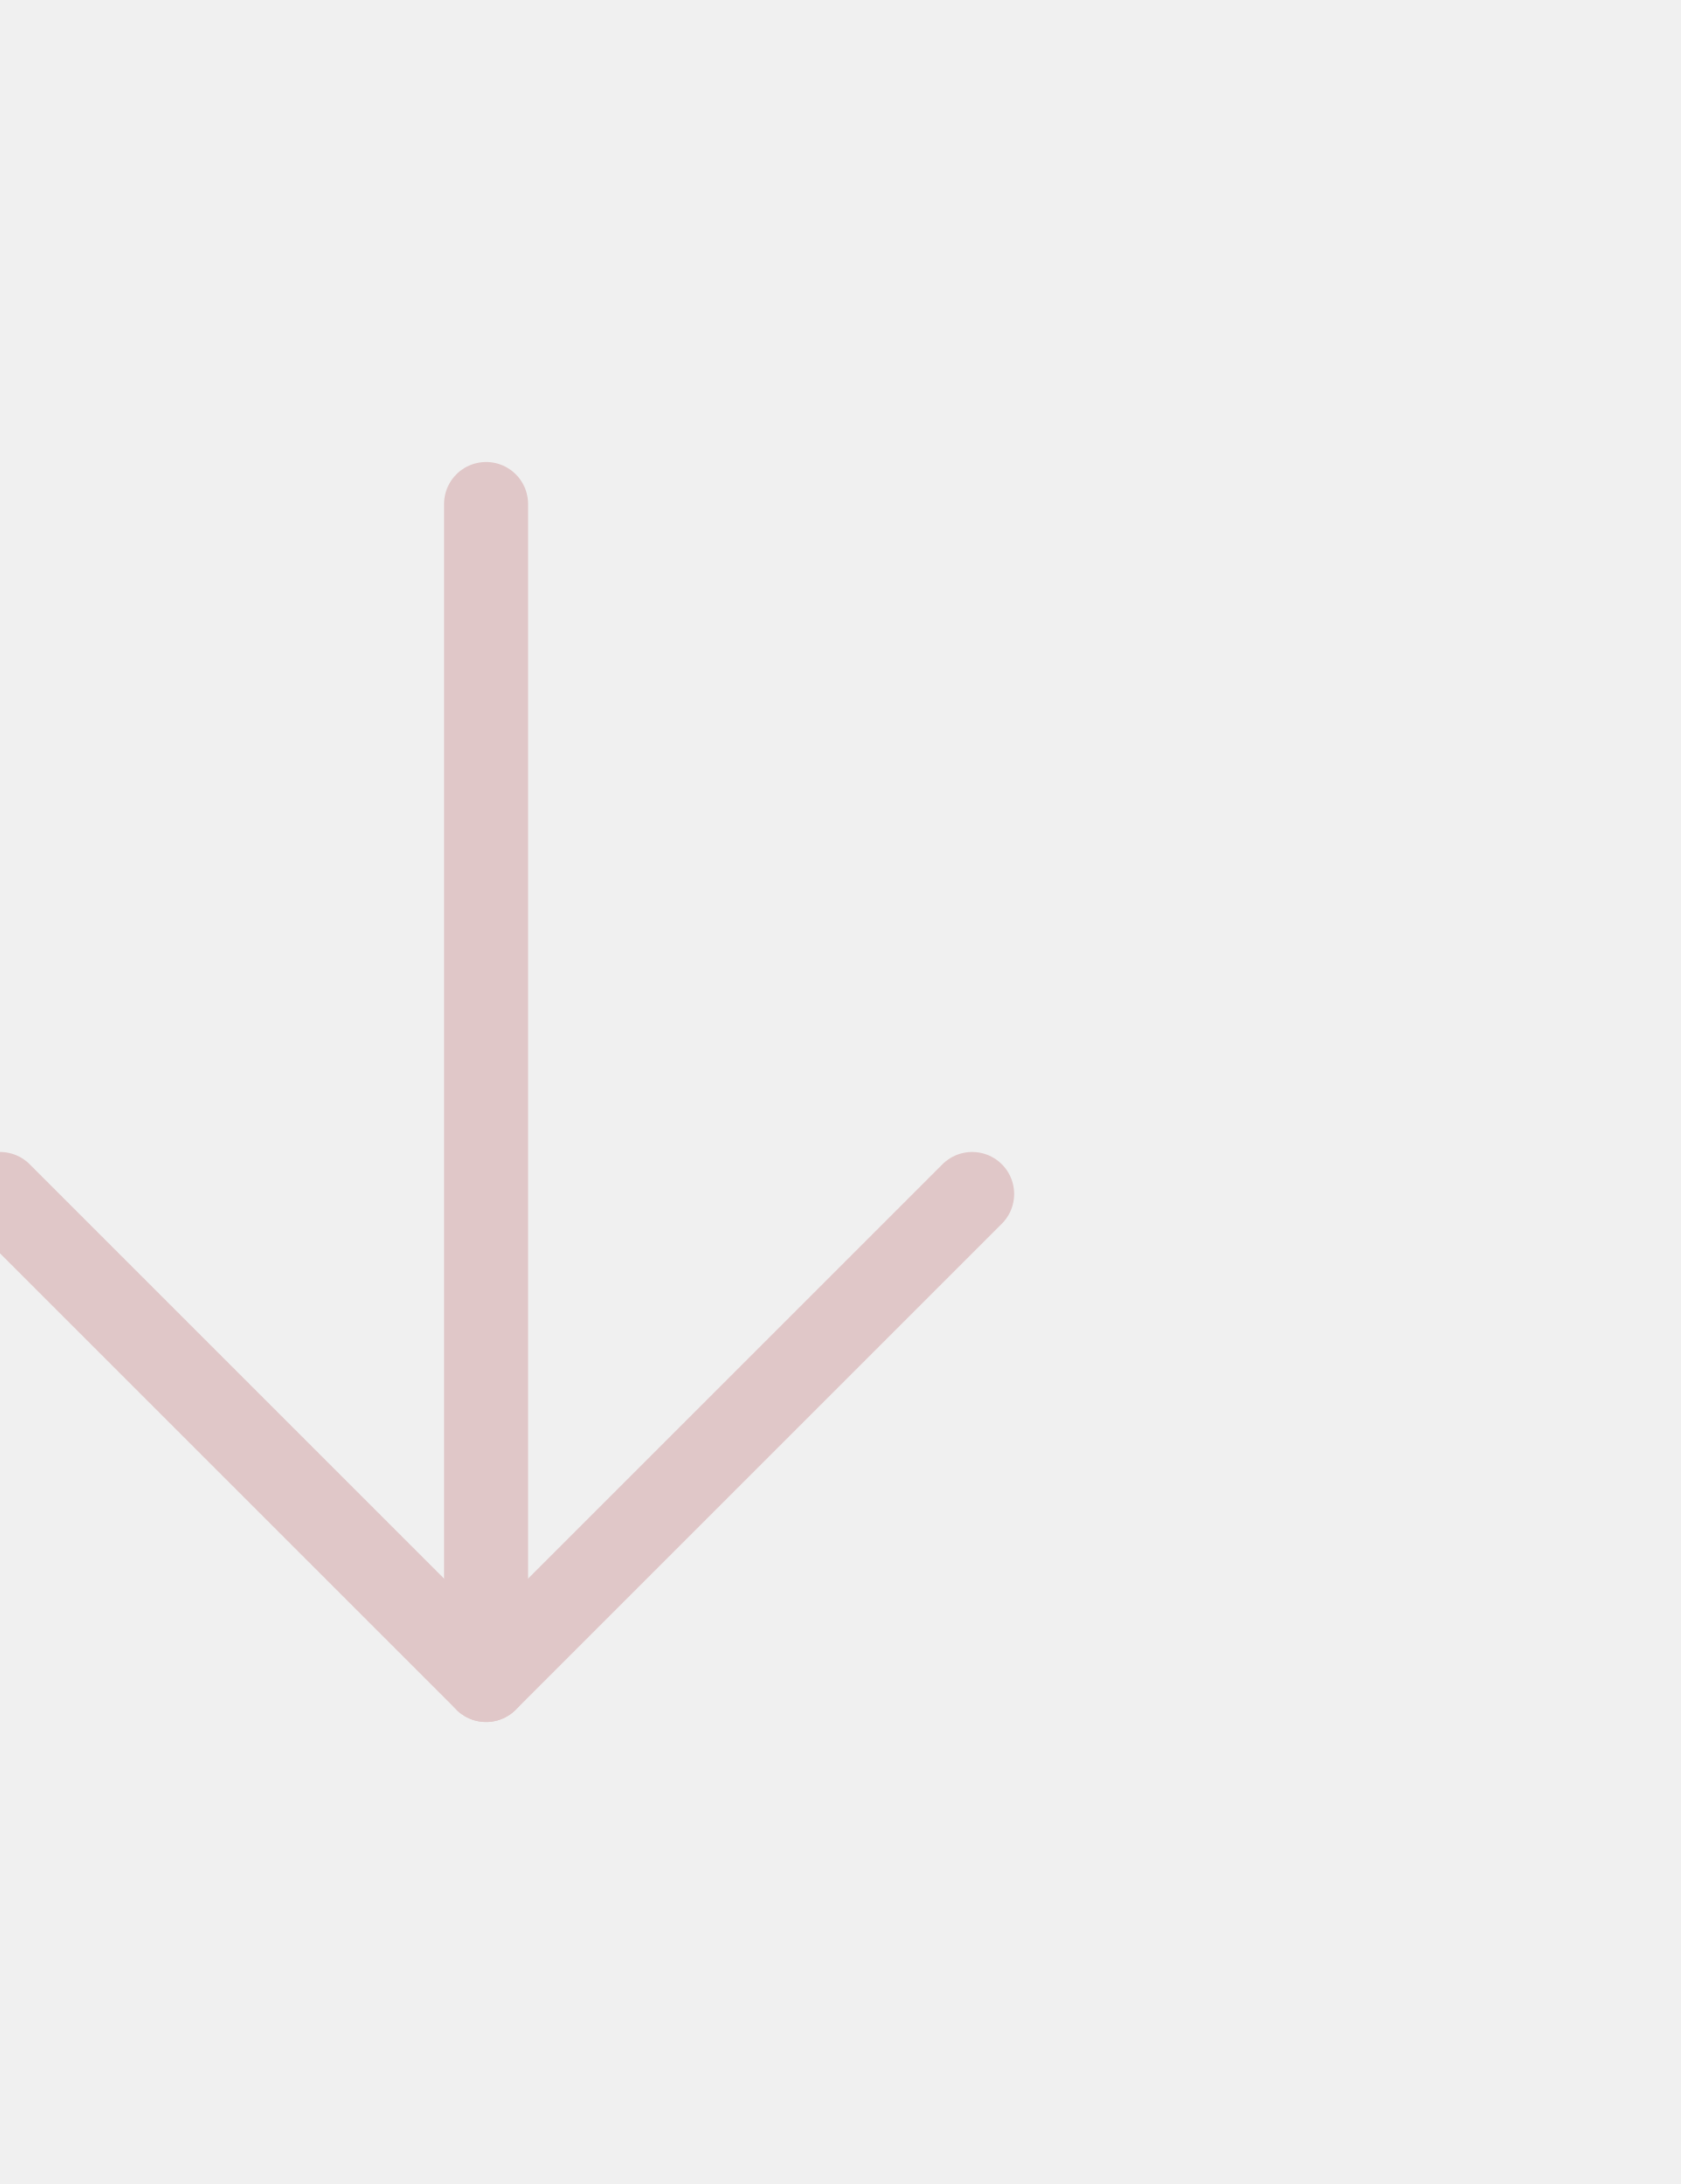
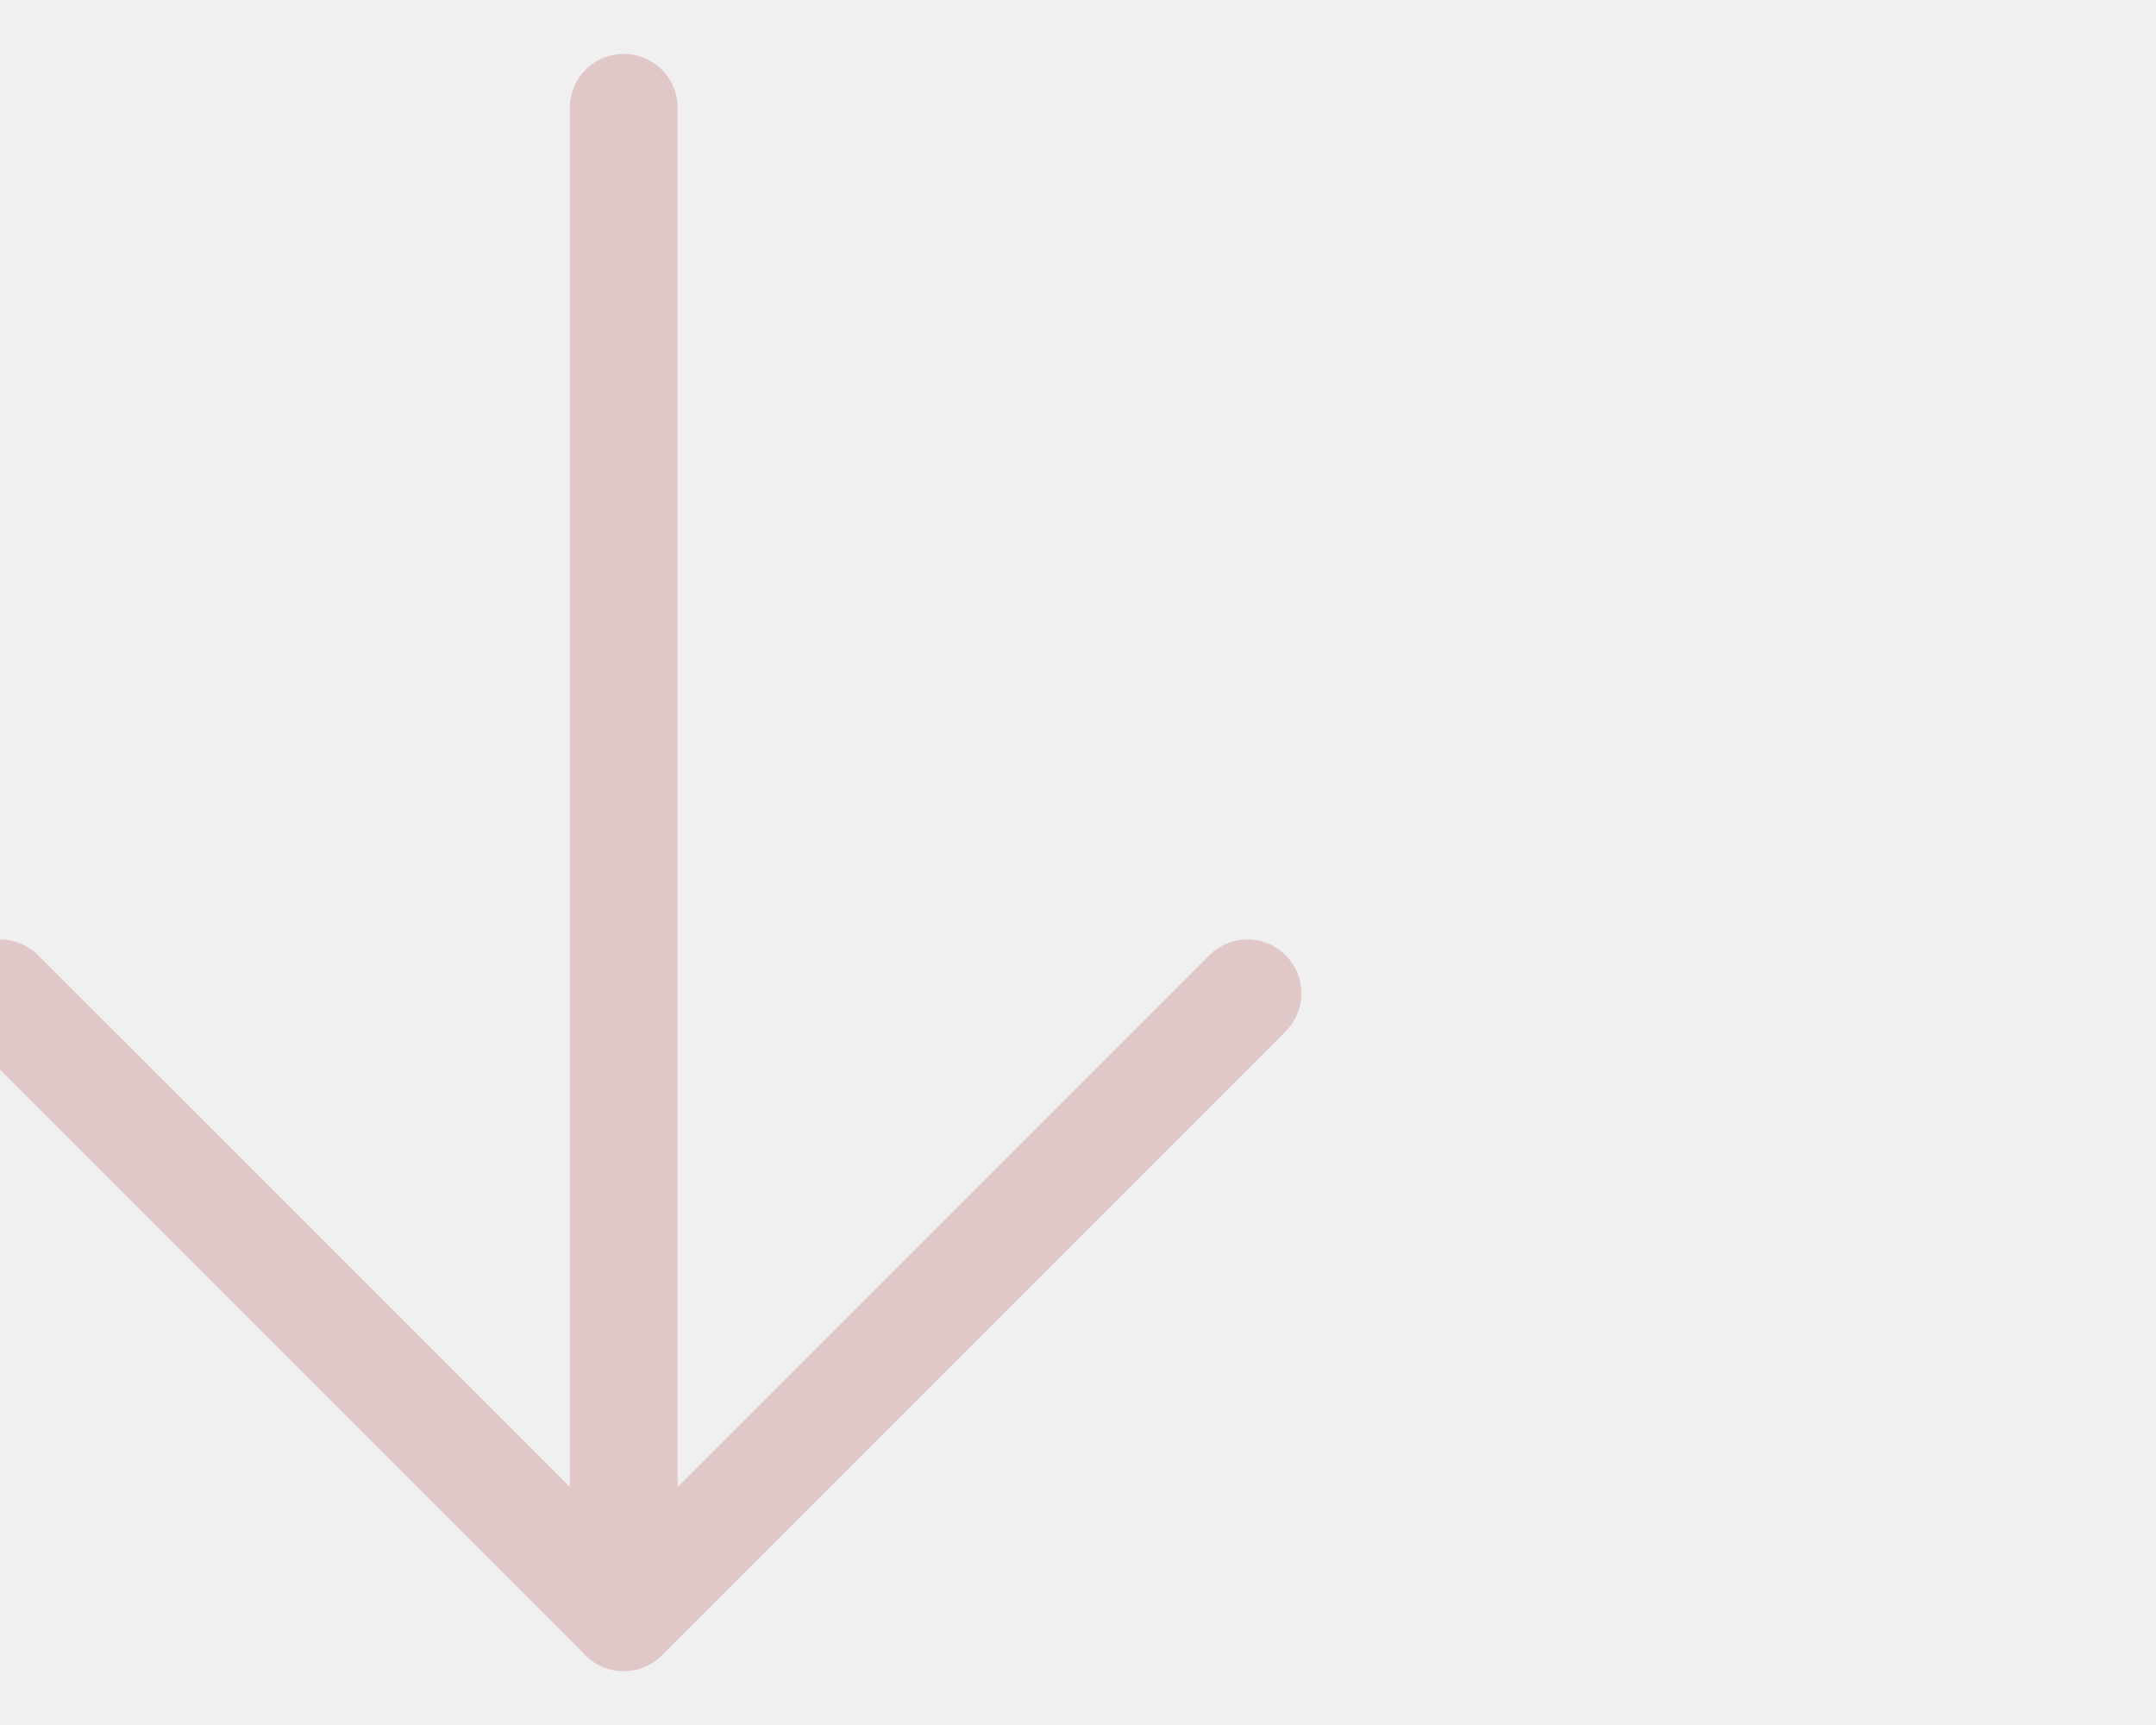
- <svg xmlns="http://www.w3.org/2000/svg" width="20" height="26" viewBox="0 0 20 26" fill="none">
+ <svg xmlns="http://www.w3.org/2000/svg" width="20" height="16" viewBox="0 0 20 16" fill="none">
  <g clip-path="url(#clip0_40_215)">
-     <path d="M5.786 6L5.786 20" stroke="#E0C7C8" stroke-linecap="round" stroke-linejoin="round" />
-     <path d="M7.5874e-07 14.214L5.786 20L11.572 14.214" stroke="#E0C7C8" stroke-linecap="round" stroke-linejoin="round" />
+     <path d="M5.786 1L5.786 15" stroke="#E0C7C8" stroke-linecap="round" stroke-linejoin="round" />
+     <path d="M7.5874e-07 9.214L5.786 15L11.572 9.214" stroke="#E0C7C8" stroke-linecap="round" stroke-linejoin="round" />
  </g>
  <defs>
    <clipPath id="clip0_40_215">
-       <rect width="20" height="26" fill="white" />
+       <rect width="20" height="16" fill="white" />
    </clipPath>
  </defs>
</svg>
